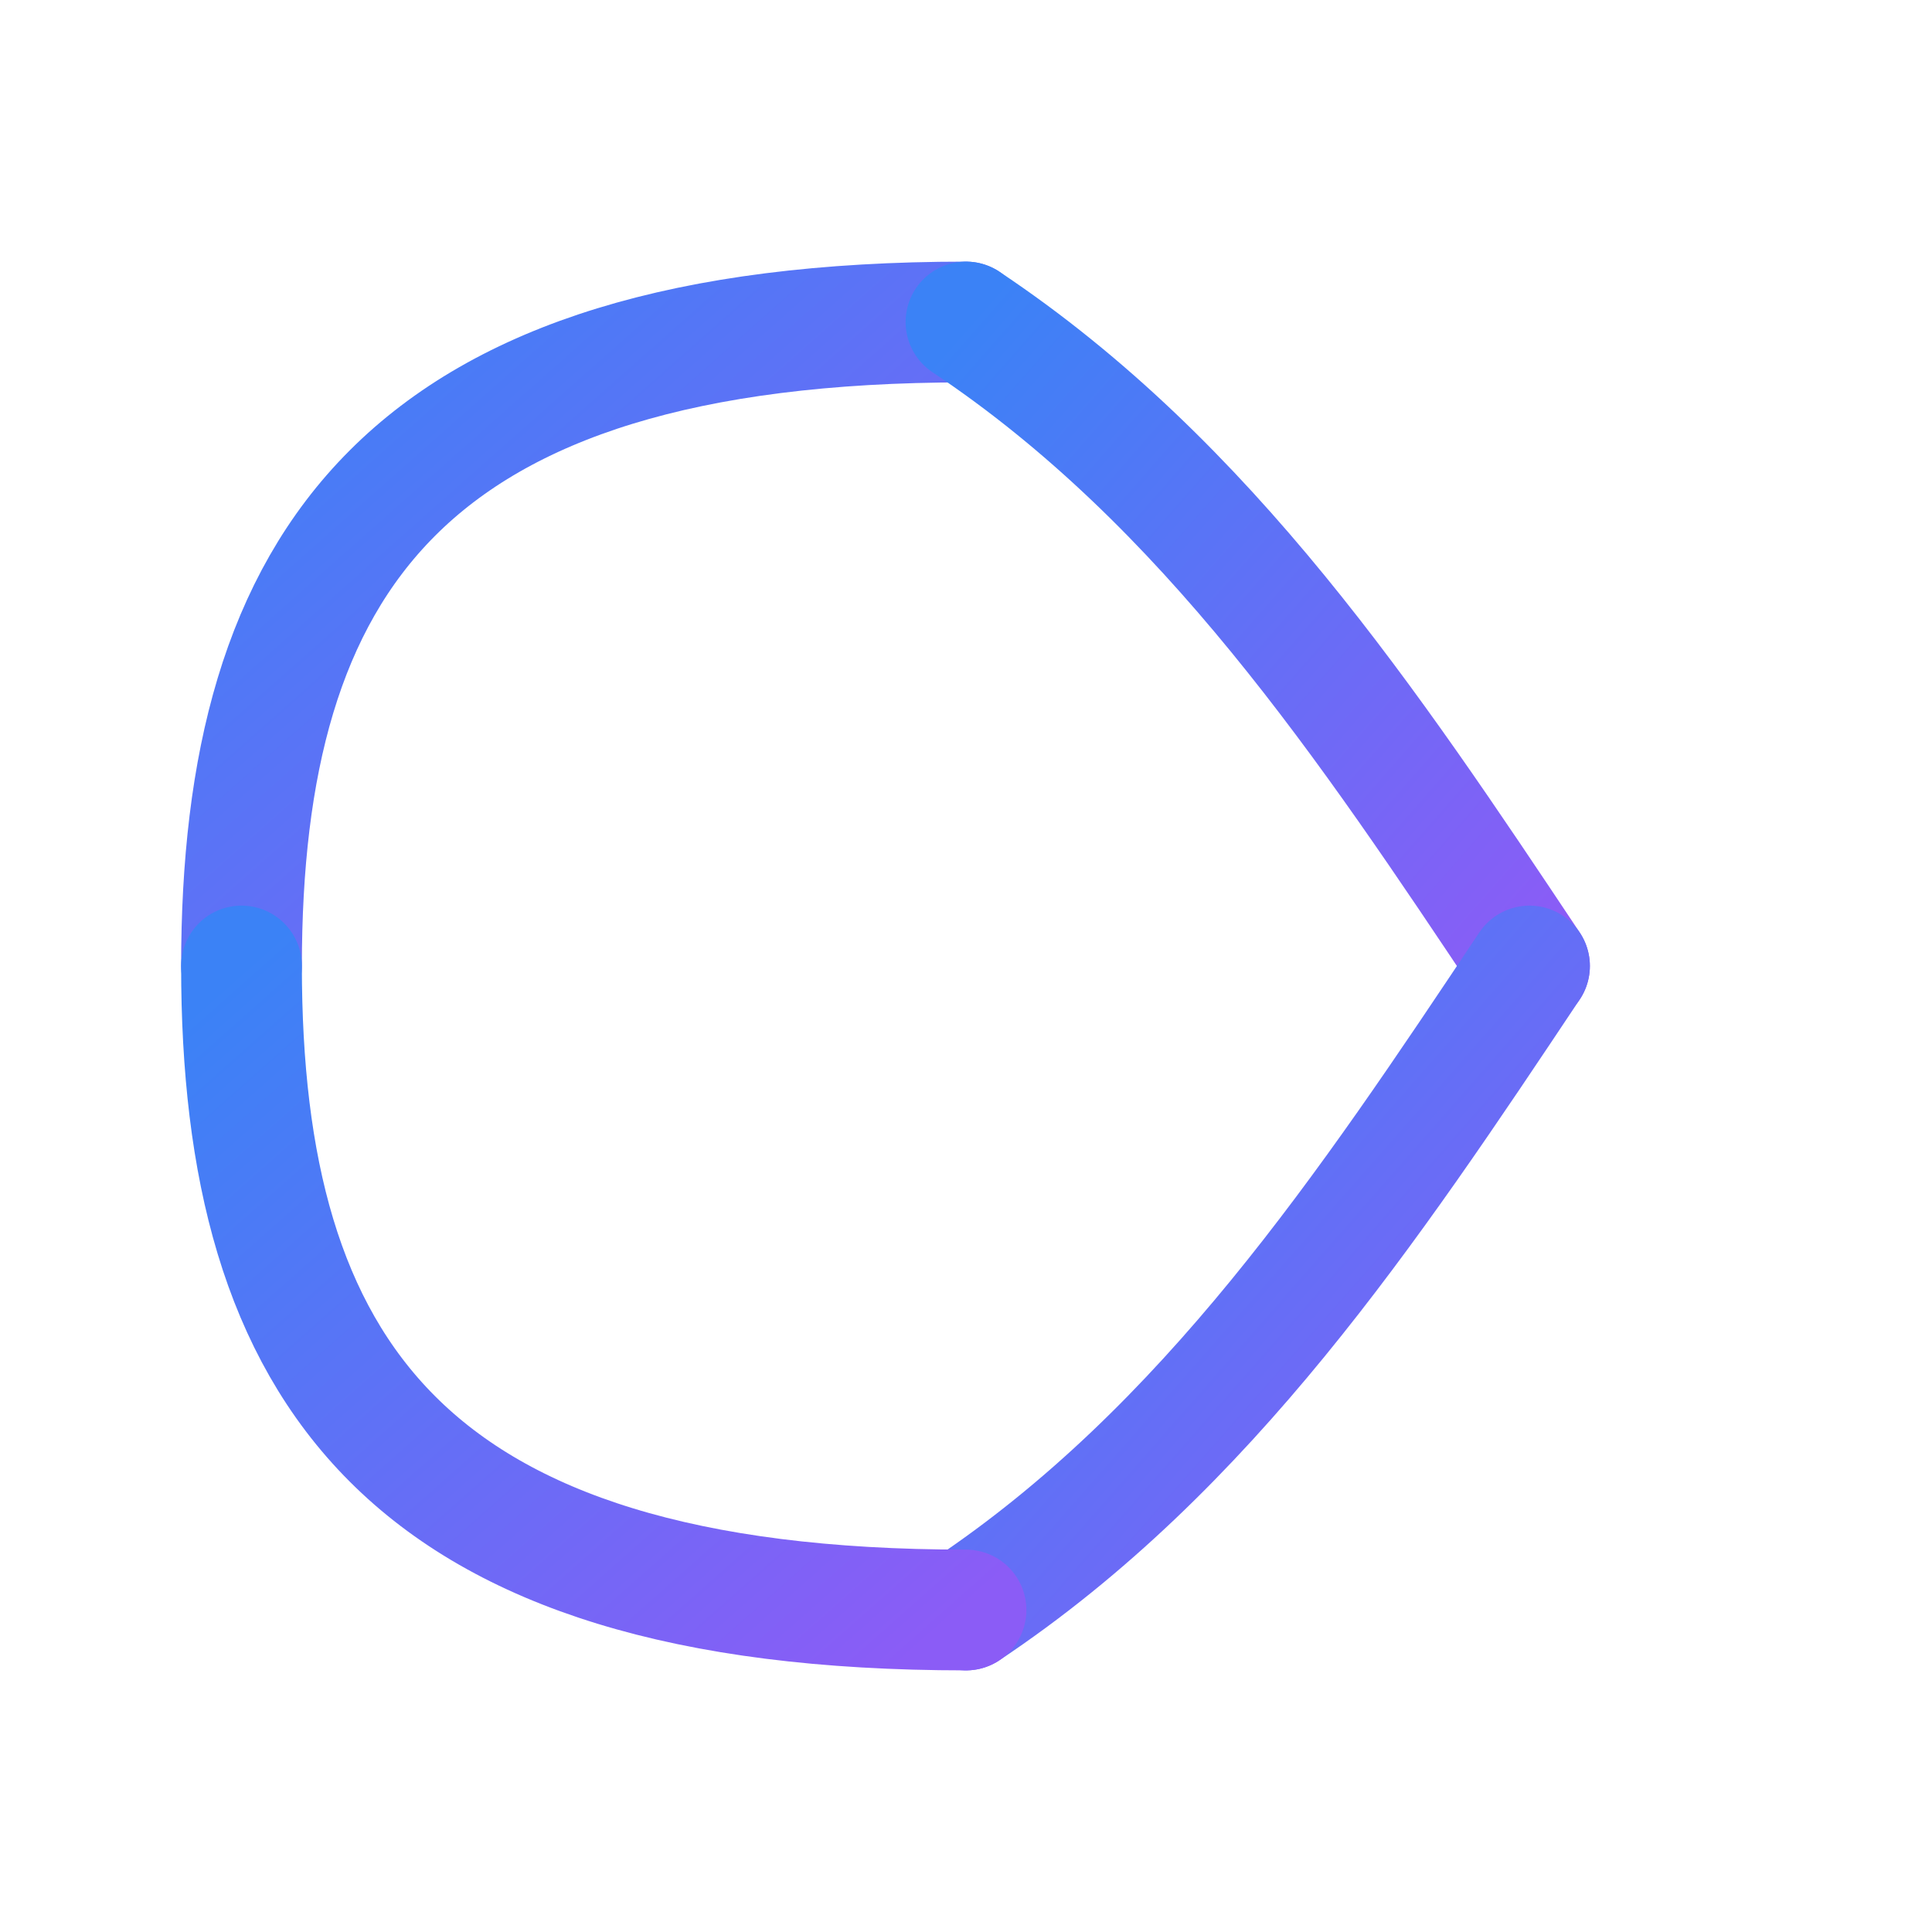
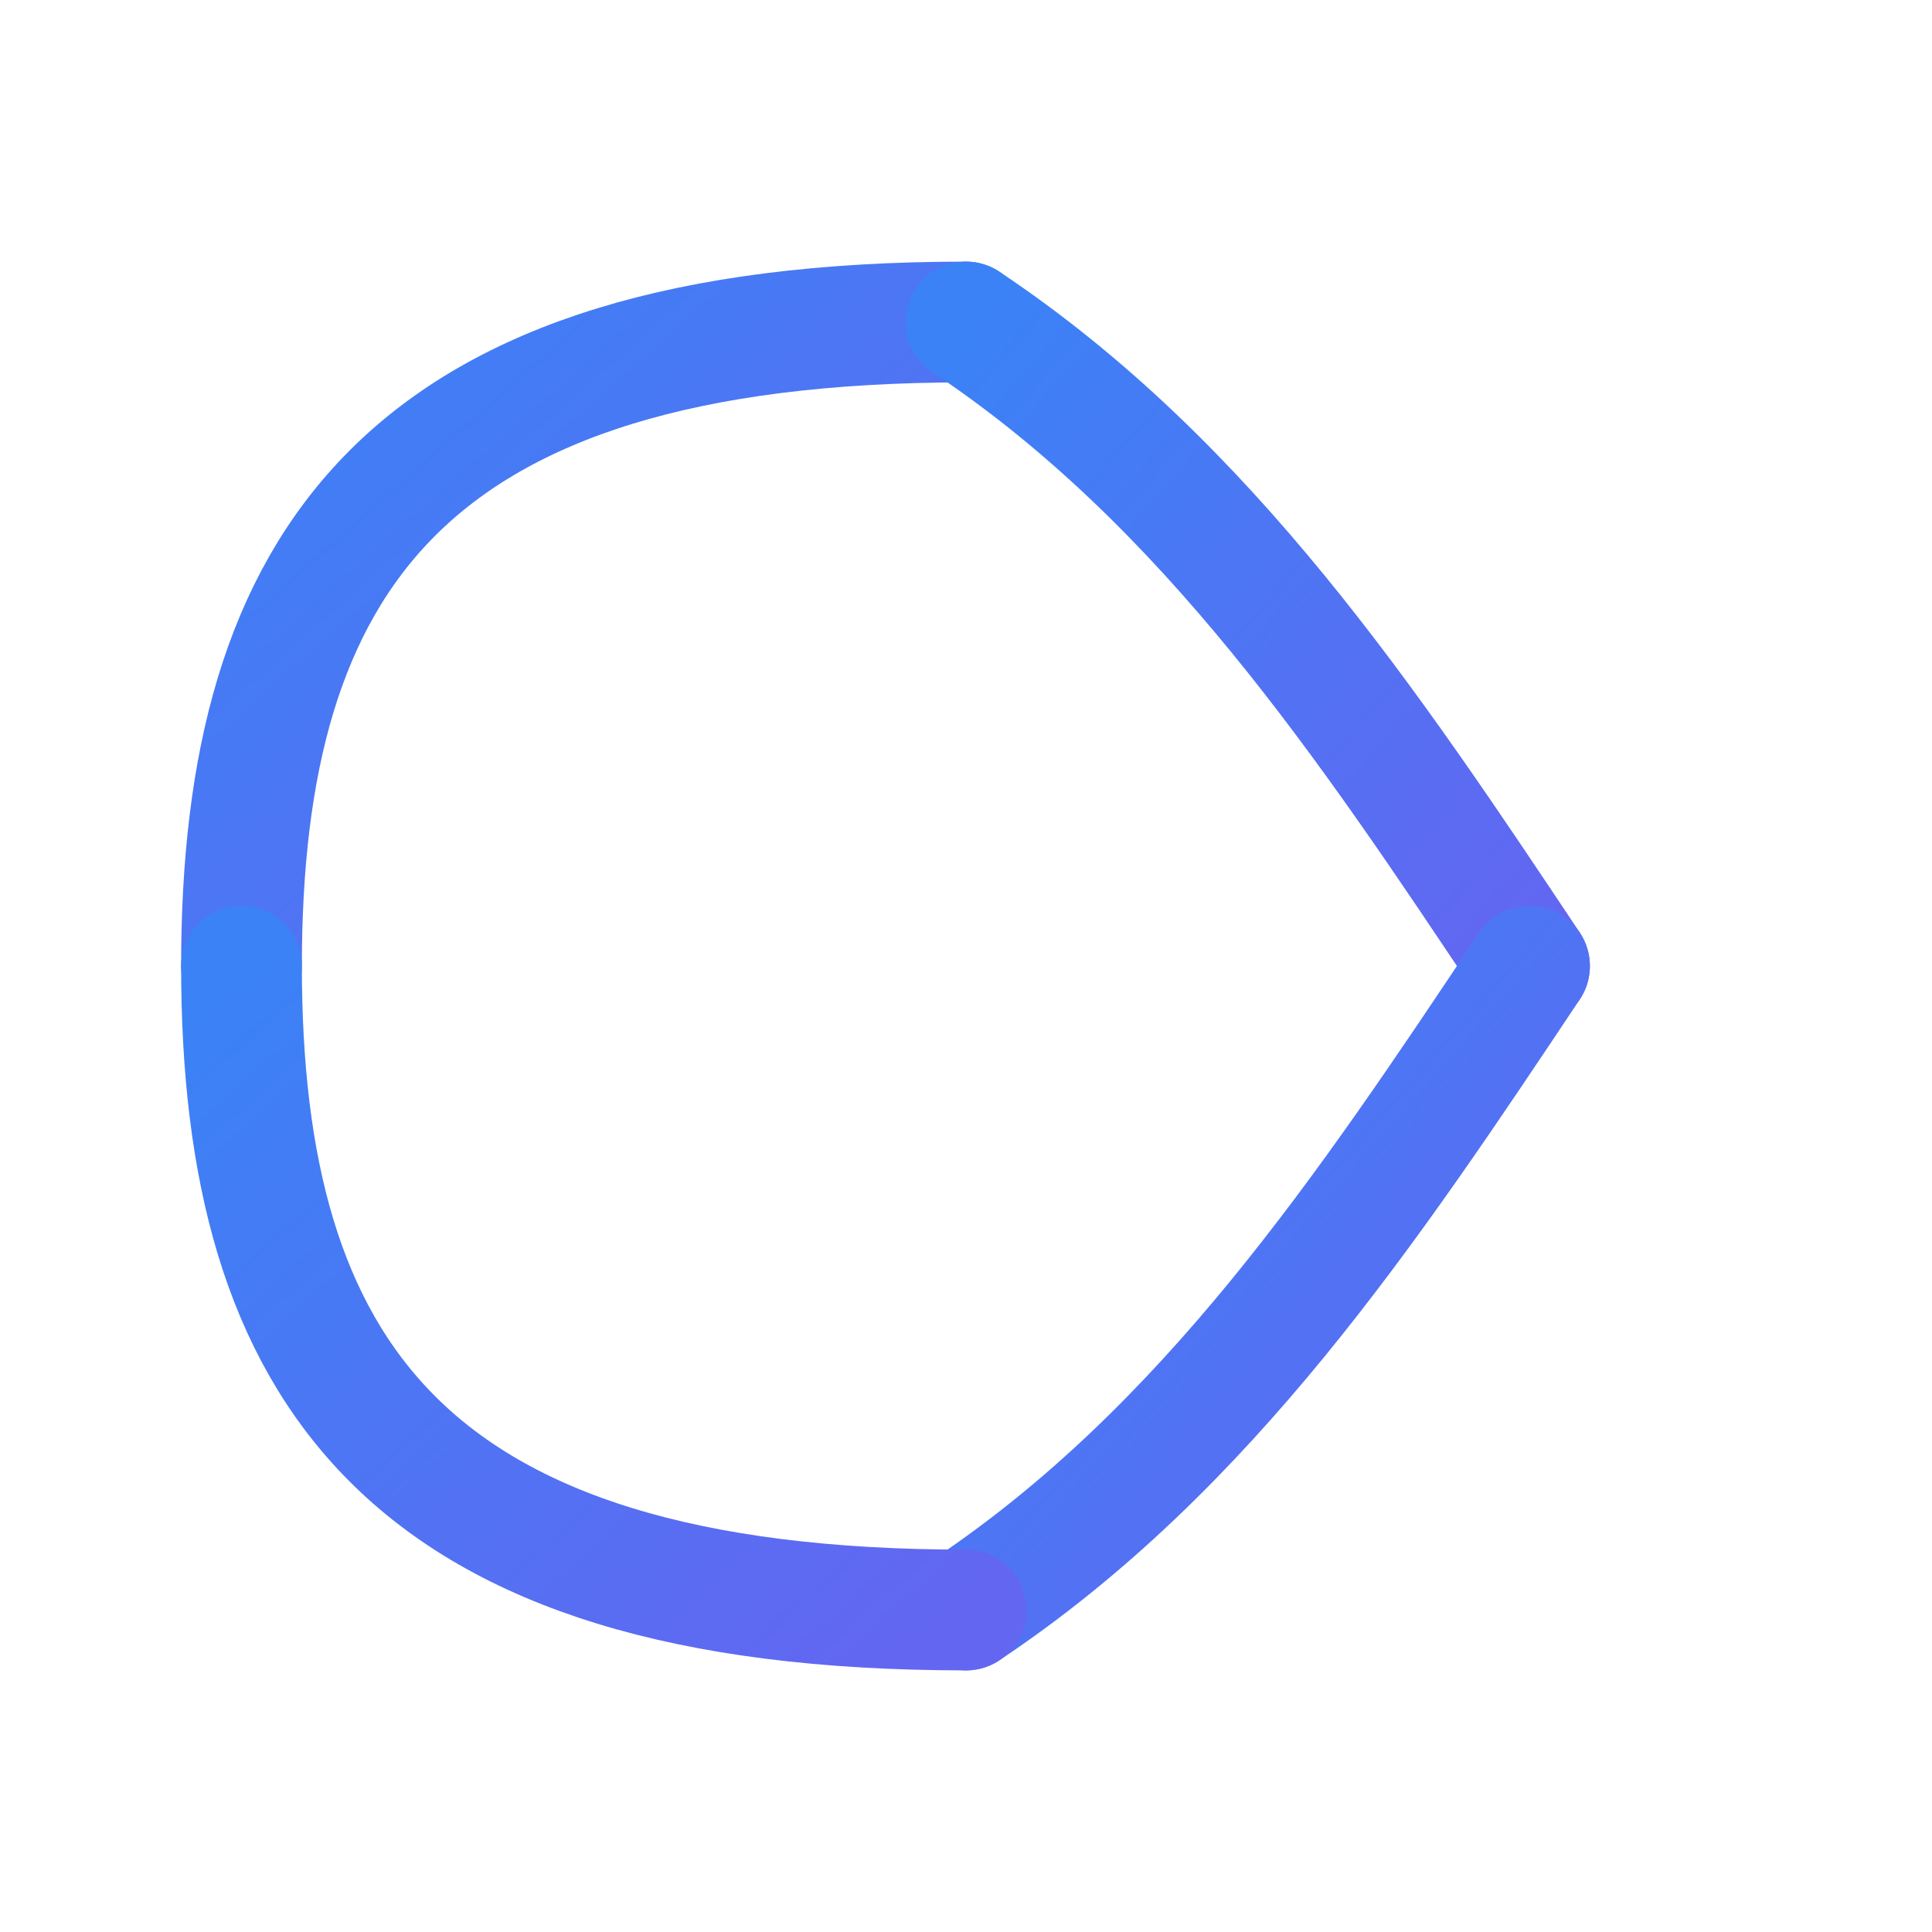
<svg xmlns="http://www.w3.org/2000/svg" viewBox="0 0 24 24" width="24" height="24" fill="none" stroke="url(#grad-webflow)" stroke-width="1.5" stroke-linecap="round" stroke-linejoin="round">
  <defs>
    <linearGradient id="grad-webflow" x1="0%" y1="0%" x2="100%" y2="100%">
      <stop offset="0%" style="stop-color:#3b82f6;stop-opacity:1" />
-       <stop offset="100%" style="stop-color:#8b5cf6;stop-opacity:1" />
+       <stop offset="100%" style="stop-color:#6366f1;stop-opacity:1" />
    </linearGradient>
  </defs>
  <path d="M3 12c0-5 2-8 9-8" />
  <path d="M12 4c3 2 5 5 7 8" />
  <path d="M19 12c-2 3-4 6-7 8" />
  <path d="M12 20c-7 0-9-3-9-8" />
</svg>
